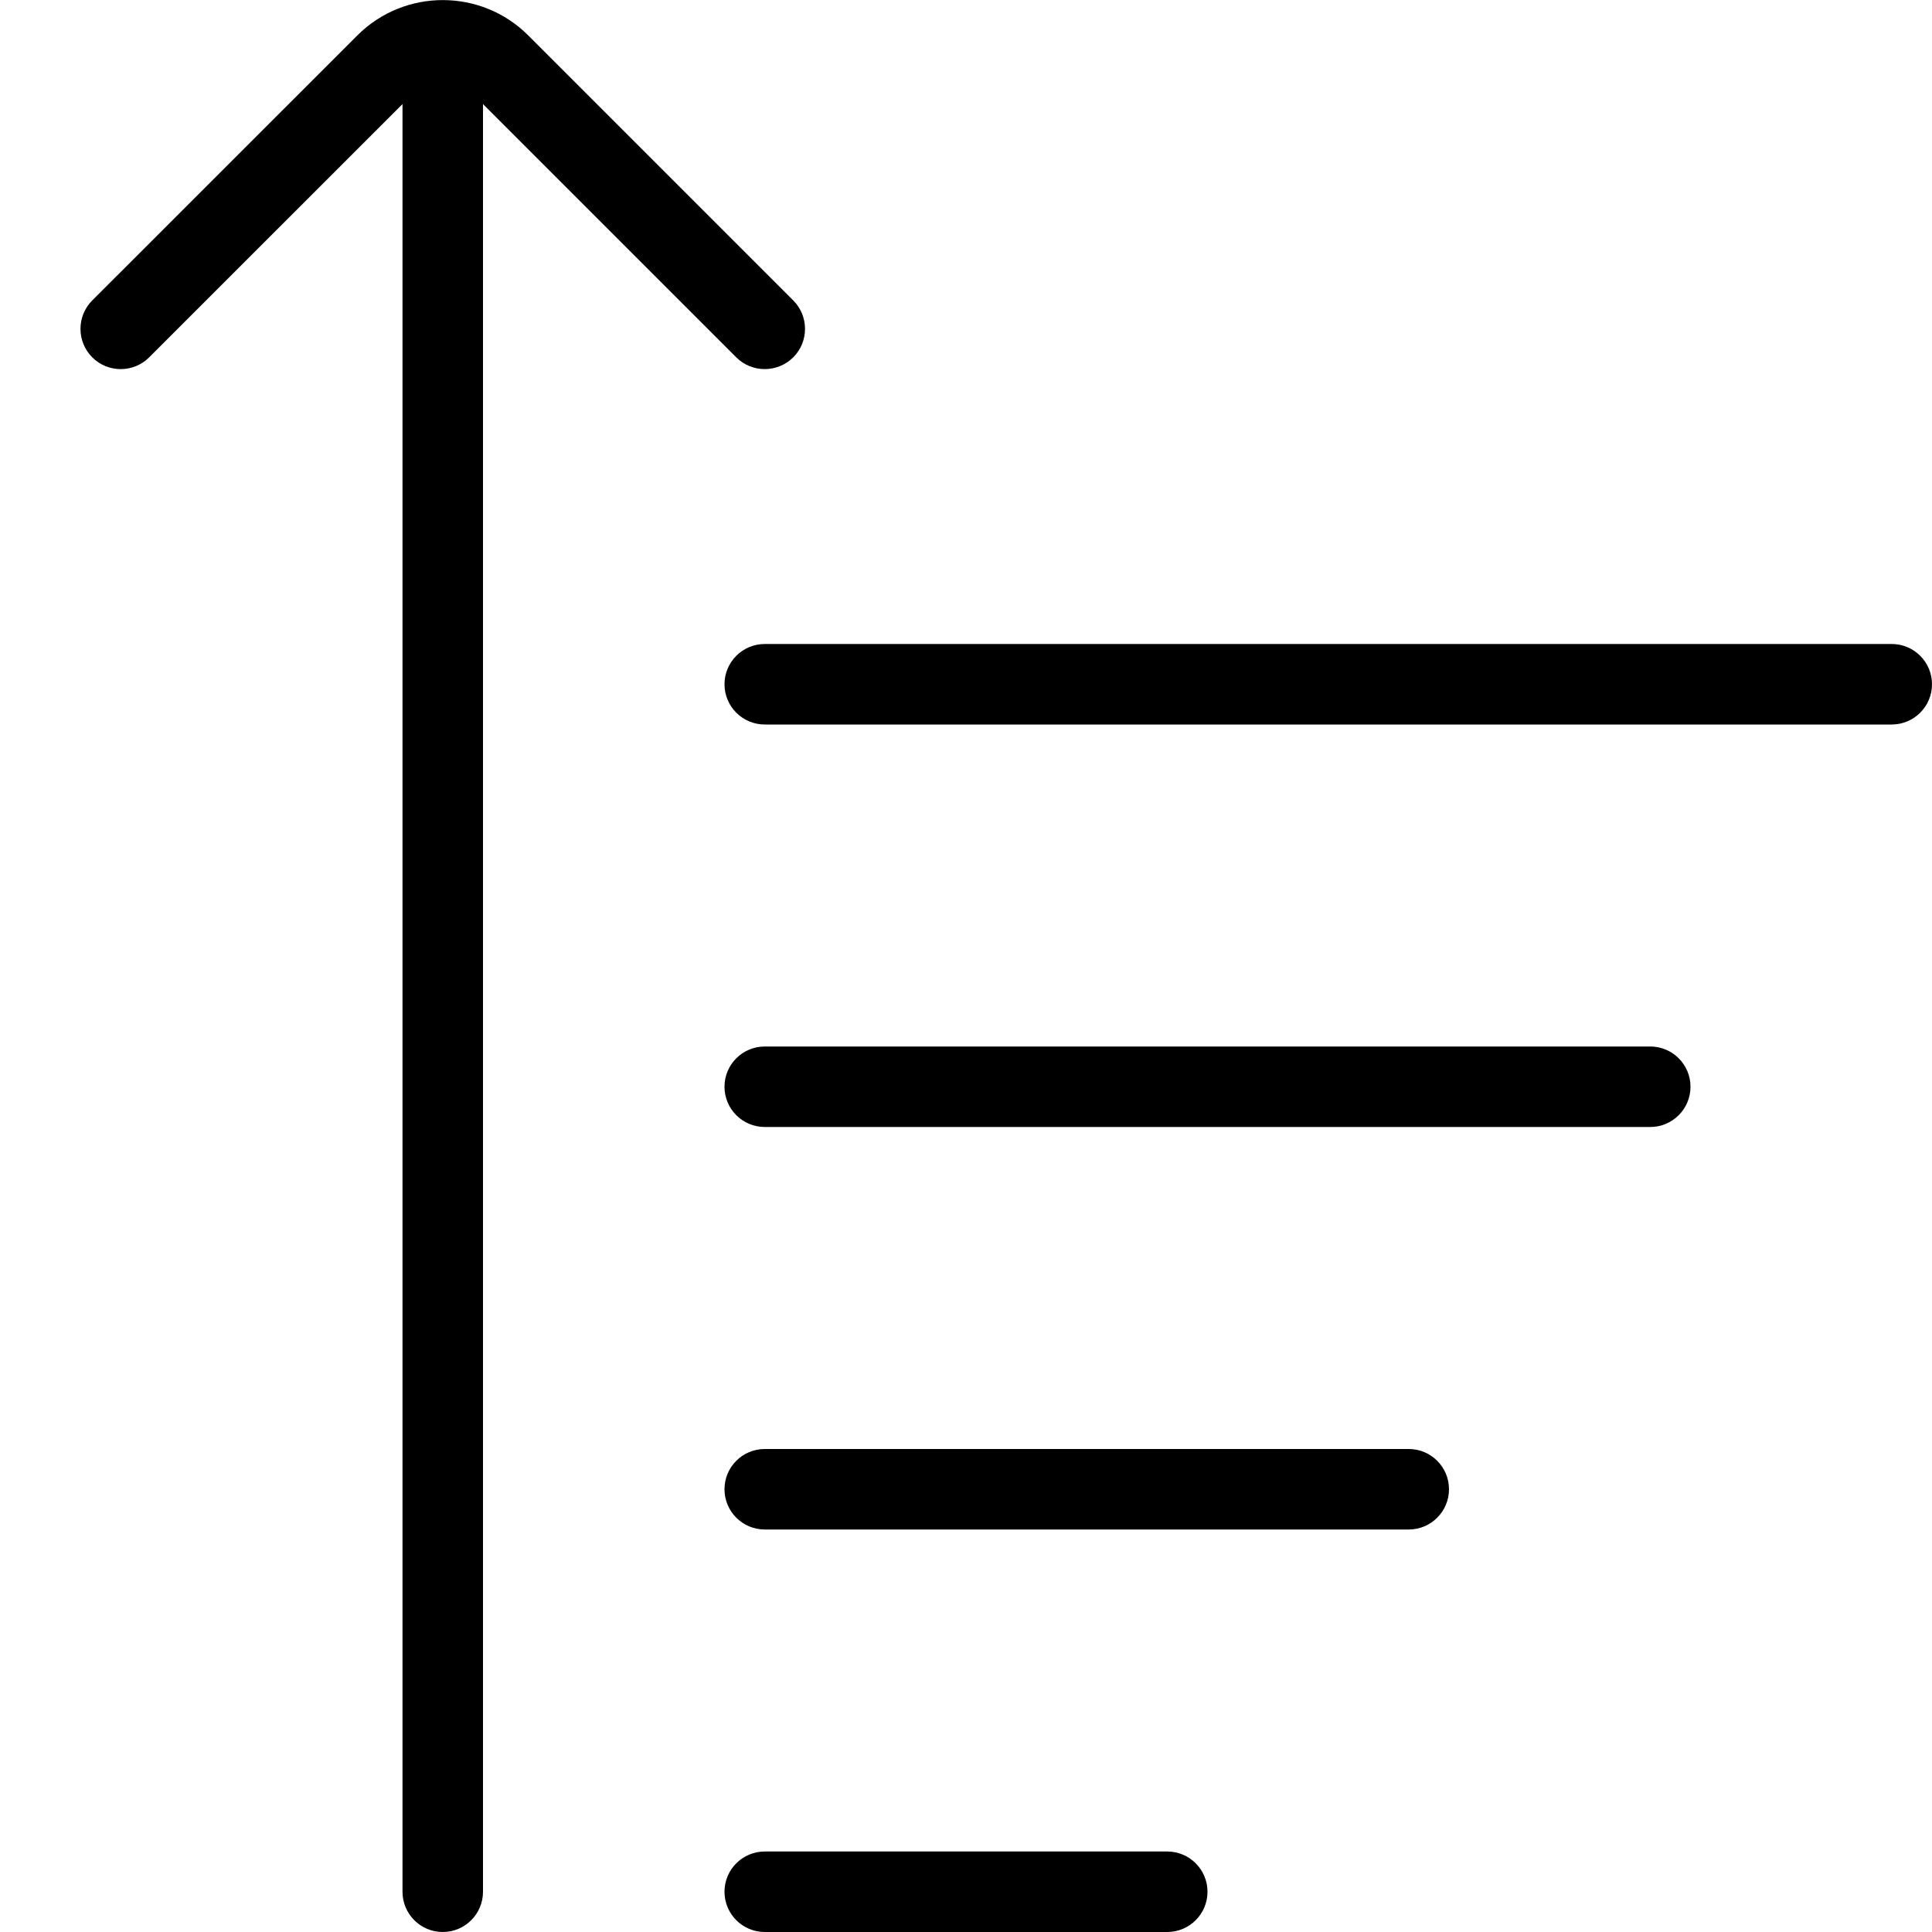
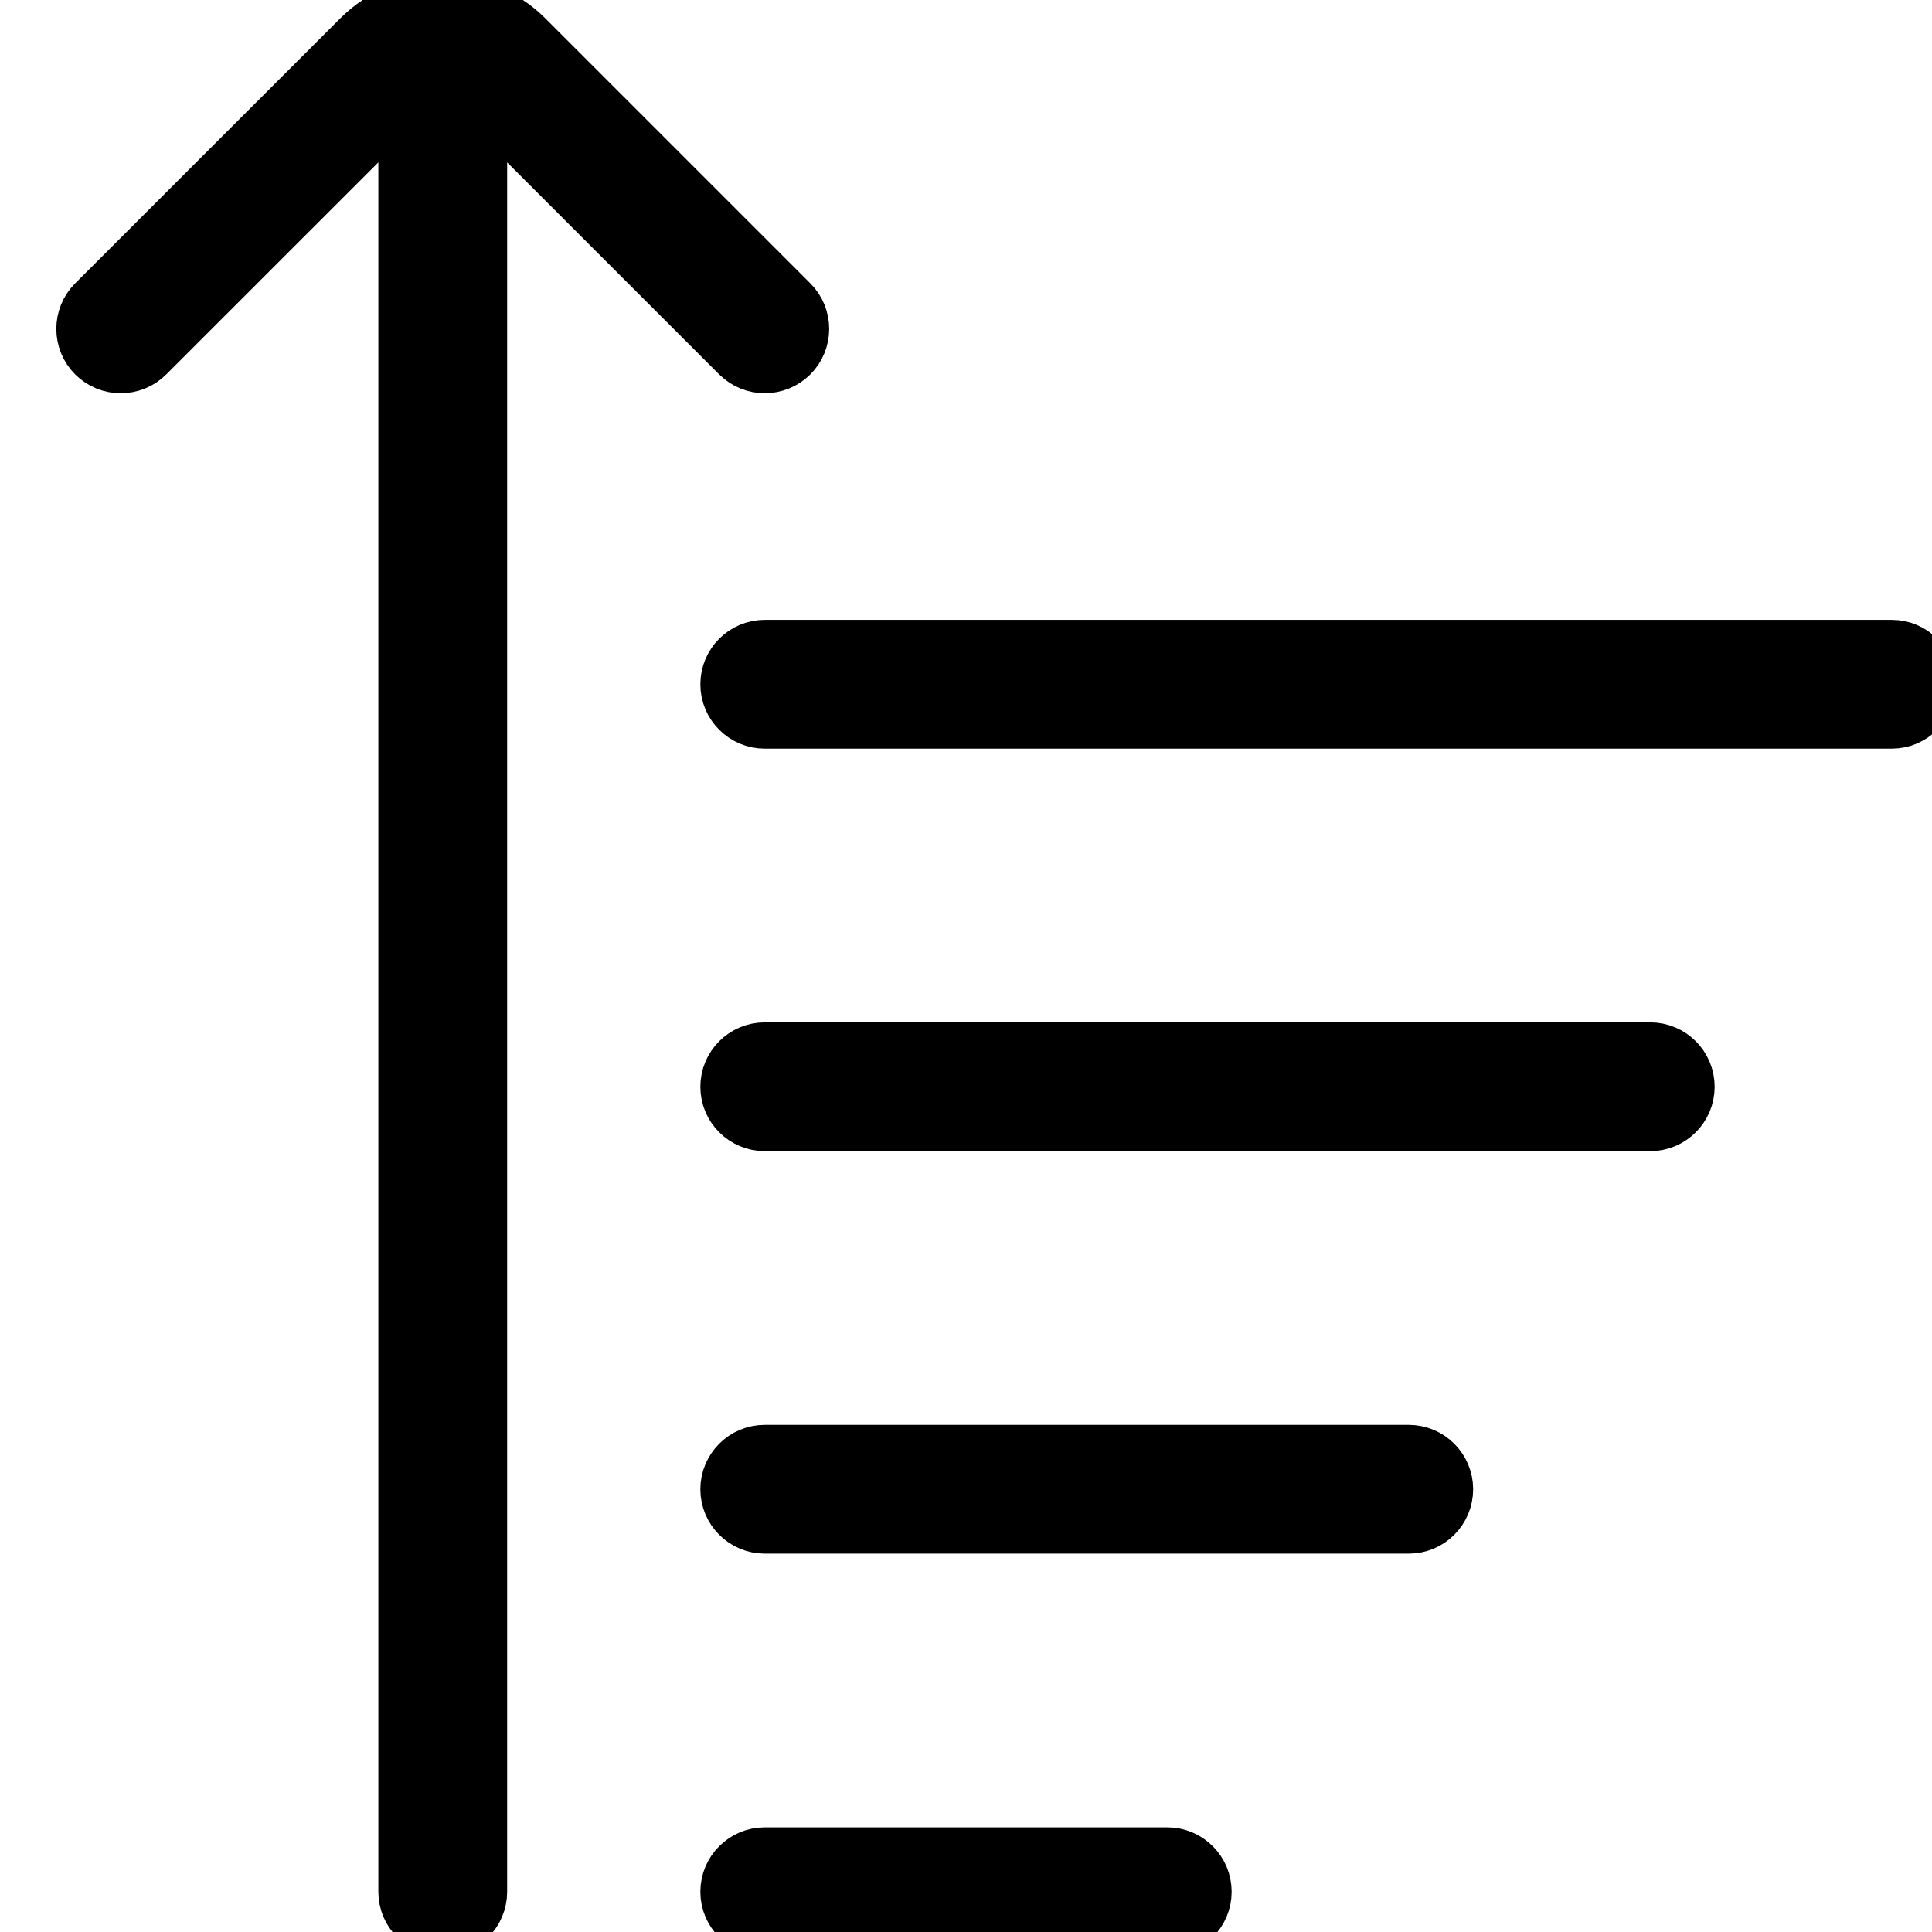
- <svg xmlns="http://www.w3.org/2000/svg" id="Layer_1" data-name="Layer 1" viewBox="0 0 24 24" width="512" height="512">
+ <svg xmlns="http://www.w3.org/2000/svg" id="Layer_1" data-name="Layer 1" viewBox="0 0 24 24" width="512" height="512" fill="#000000" stroke="#000000" stroke-width="0.6" stroke-linejoin="round" stroke-linecap="round" data-glyph-weight="0.6">
  <path d="M24,8.5c0,.276-.224,.5-.5,.5H9.5c-.276,0-.5-.224-.5-.5s.224-.5,.5-.5h14c.276,0,.5,.224,.5,.5Zm-3.5,4.5H9.5c-.276,0-.5,.224-.5,.5s.224,.5,.5,.5h11c.276,0,.5-.224,.5-.5s-.224-.5-.5-.5Zm-3,5H9.5c-.276,0-.5,.224-.5,.5s.224,.5,.5,.5h8c.276,0,.5-.224,.5-.5s-.224-.5-.5-.5Zm-3,5h-5c-.276,0-.5,.224-.5,.5s.224,.5,.5,.5h5c.276,0,.5-.224,.5-.5s-.224-.5-.5-.5ZM9.146,4.439c.098,.098,.226,.146,.354,.146s.256-.049,.354-.146c.195-.195,.195-.512,0-.707L6.561,.439c-.585-.584-1.536-.584-2.121,0L1.146,3.732c-.195,.195-.195,.512,0,.707s.512,.195,.707,0L5,1.293V23.5c0,.276,.224,.5,.5,.5s.5-.224,.5-.5V1.293l3.146,3.146Z" />
</svg>
